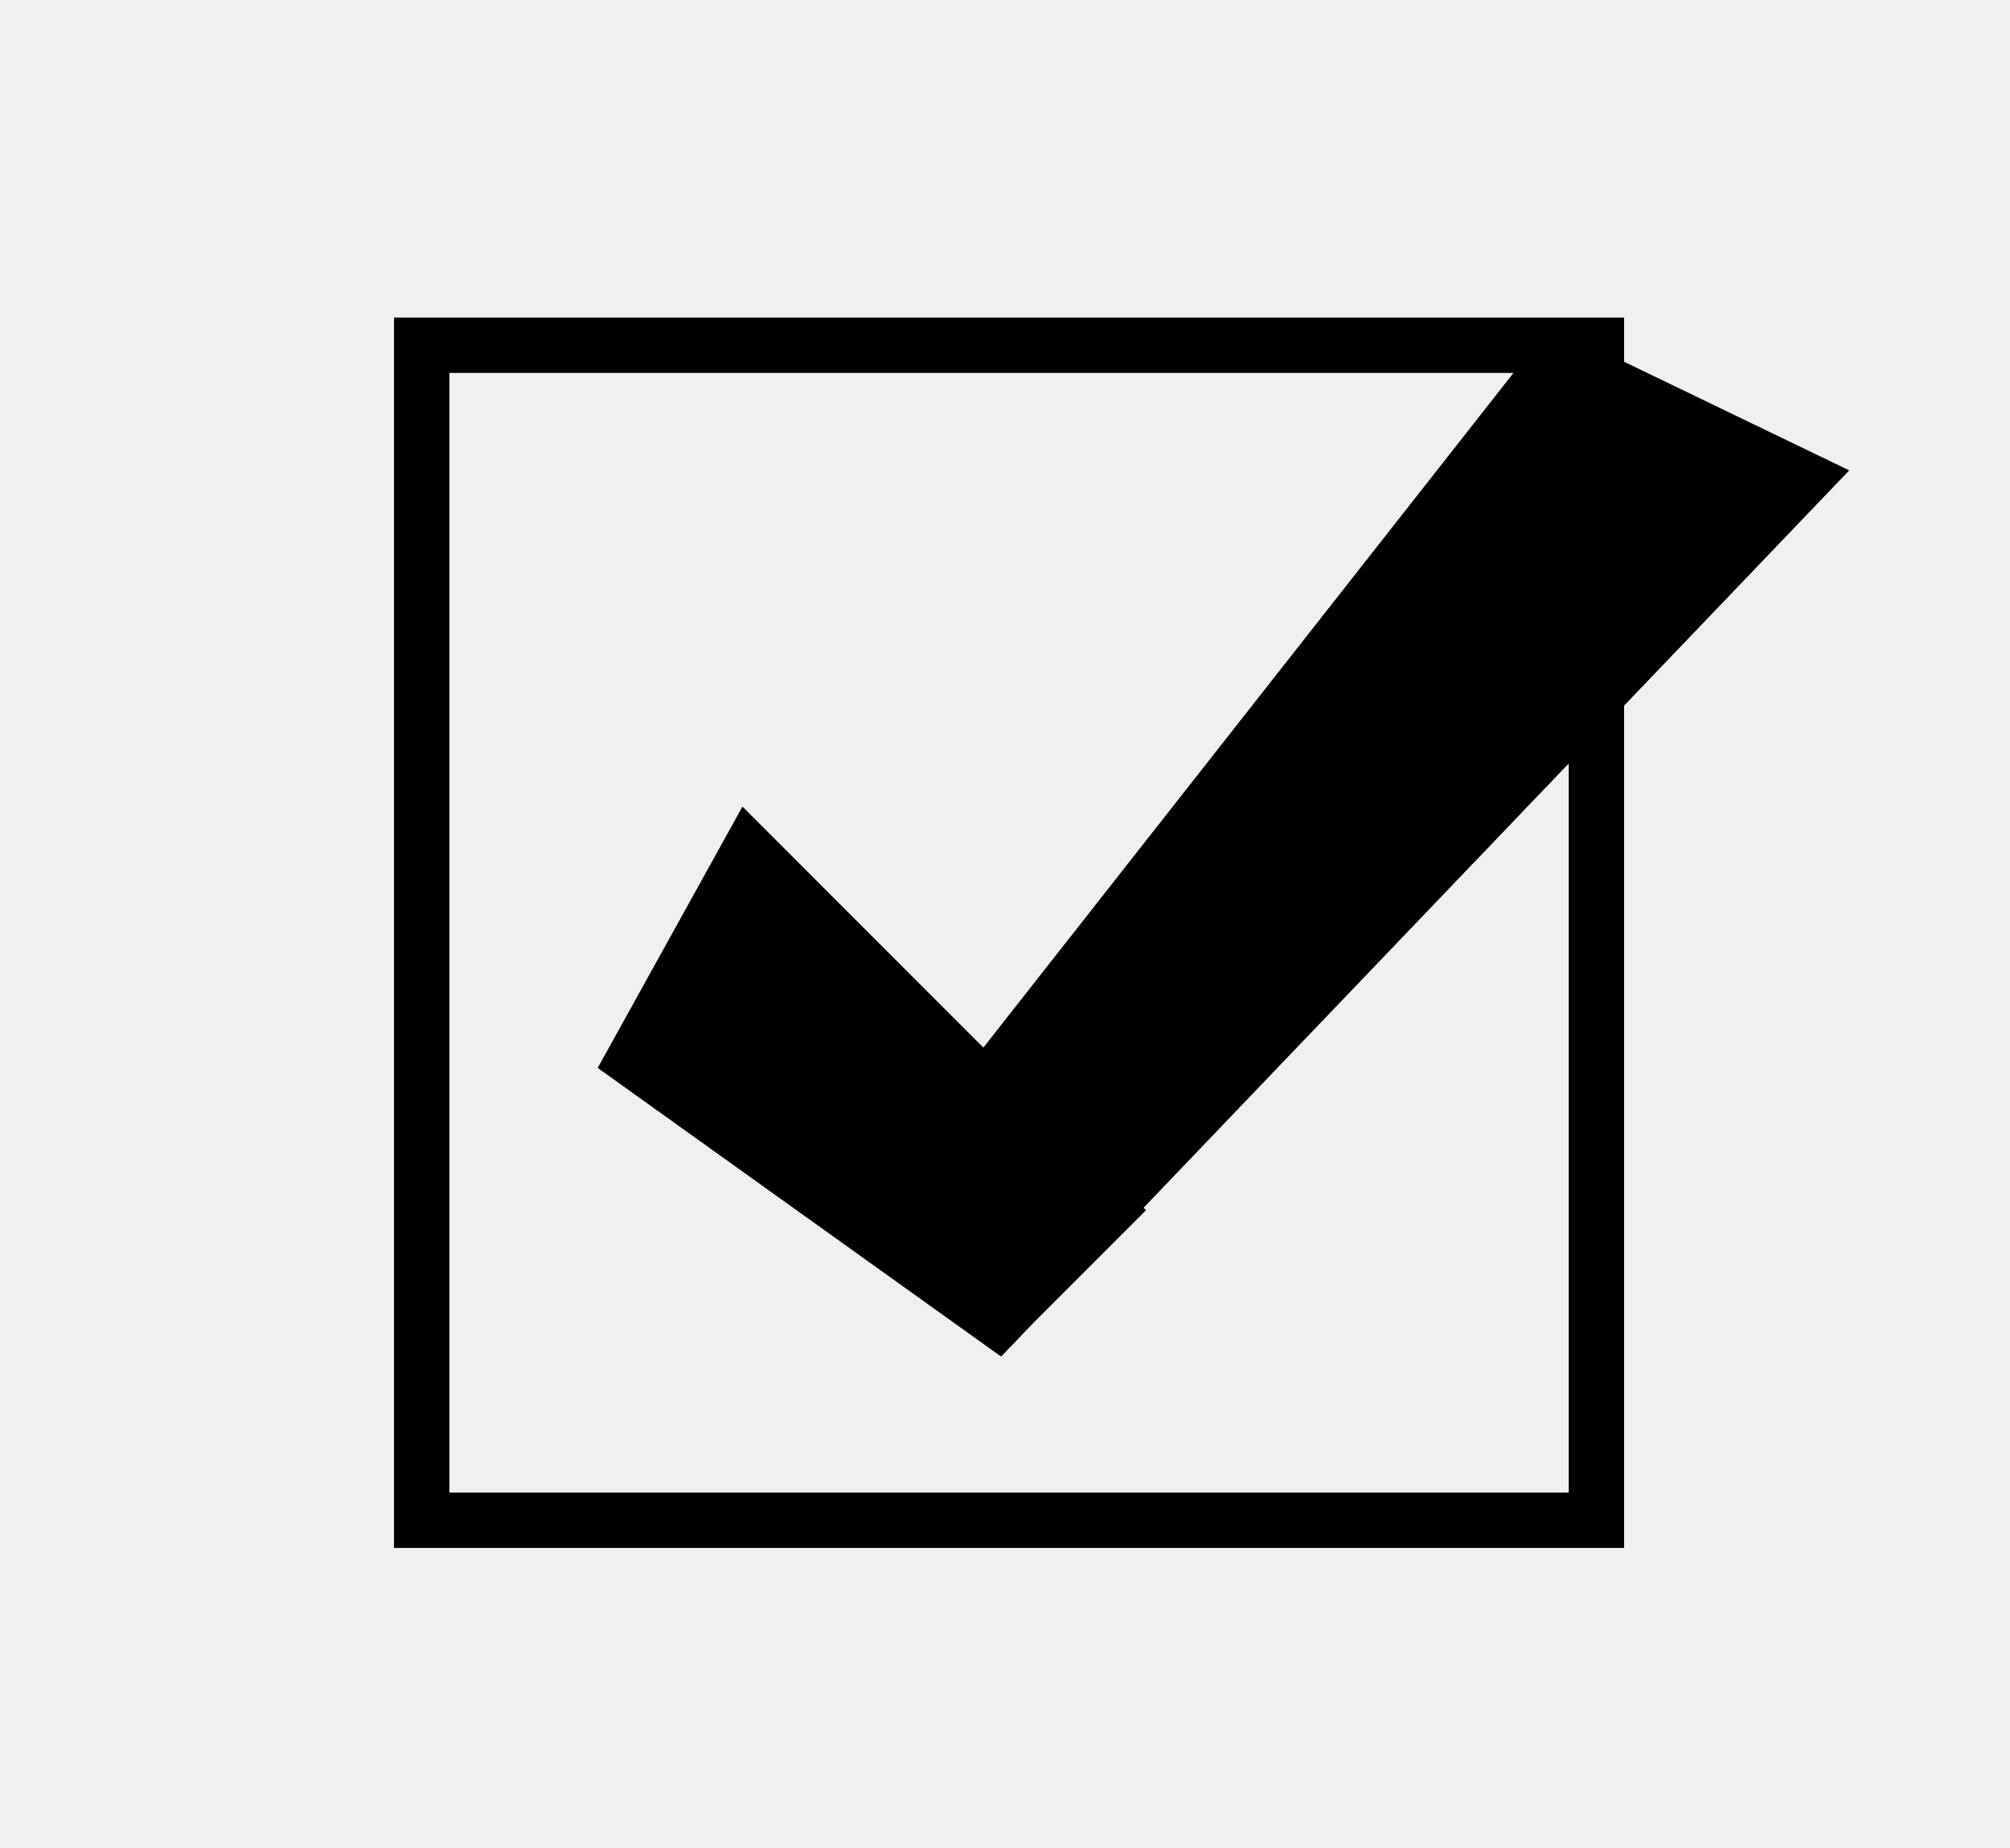
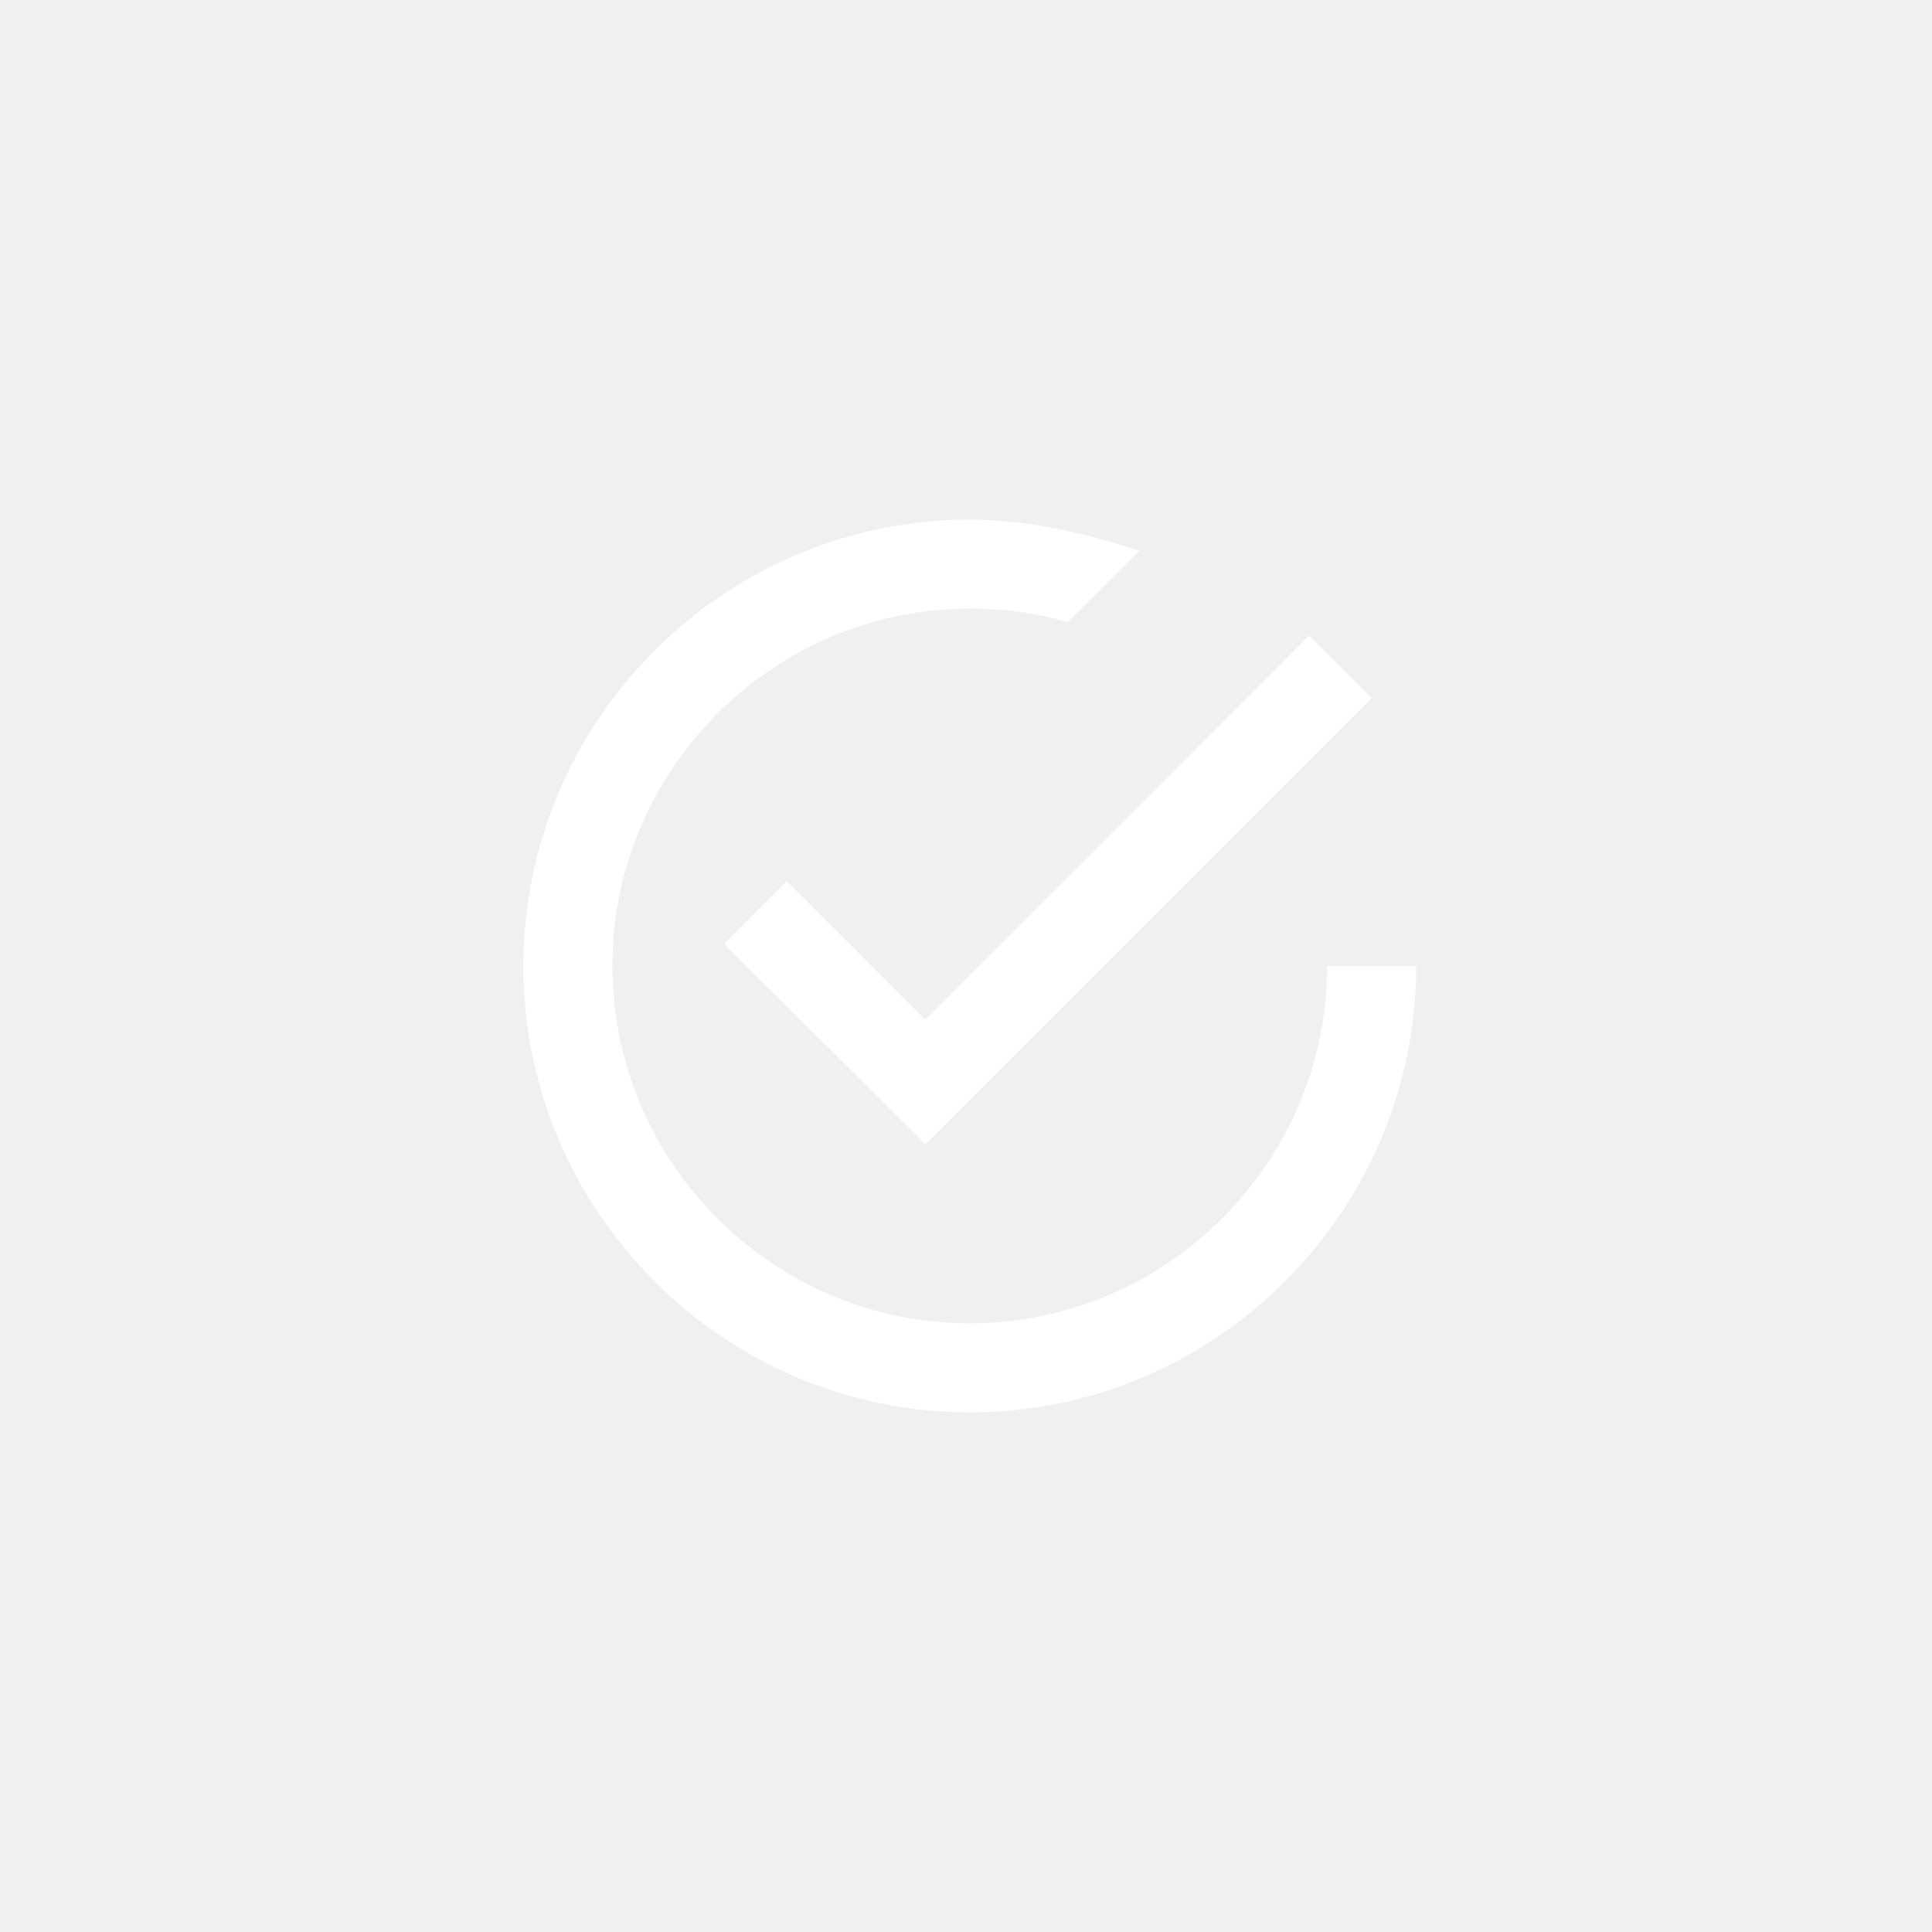
- <svg xmlns="http://www.w3.org/2000/svg" version="1.1" id="Laag_1" x="0px" y="0px" width="388.48px" height="356.982px" viewBox="0 0 388.48 356.982" enable-background="new 0 0 388.48 356.982" xml:space="preserve">
-   <path d="M357.409,90.891l-43.513-20.987v-8.542H76.152v237.746h237.744V136.349l42.735-44.646L357.409,90.891z M303.195,288.406  H86.854V72.062h205.663l-102.456,130.36l-46.563-46.563l-27.978,50.495l77.804,55.662l0.042-0.042l0.142,0.142l6.365-6.646  l21.619-21.617l-0.473-0.474l82.176-85.851V288.406z" />
+ <svg xmlns="http://www.w3.org/2000/svg" version="1.1" id="Laag_1" x="0px" y="0px" viewBox="-256 536 512 512" enable-background="new -256 536 512 512" xml:space="preserve">
+   <g id="check-circle-outline">
+     <path fill="#FFFFFF" d="M-47.5,769.5l-16.6,16.6l53.3,53.2L107.5,721l-16.6-16.6L-10.8,806.2L-47.5,769.5z M95.7,792   c0,52.1-42.6,94.7-94.7,94.7s-94.7-42.6-94.7-94.7s42.6-94.7,94.7-94.7c9.5,0,17.8,1.2,26,3.6L46,682c-14.2-4.7-29.6-8.3-45-8.3   c-65.1,0-118.3,53.2-118.3,118.3S-64.1,910.3,1,910.3S119.3,857.1,119.3,792H95.7z" />
+   </g>
</svg>
